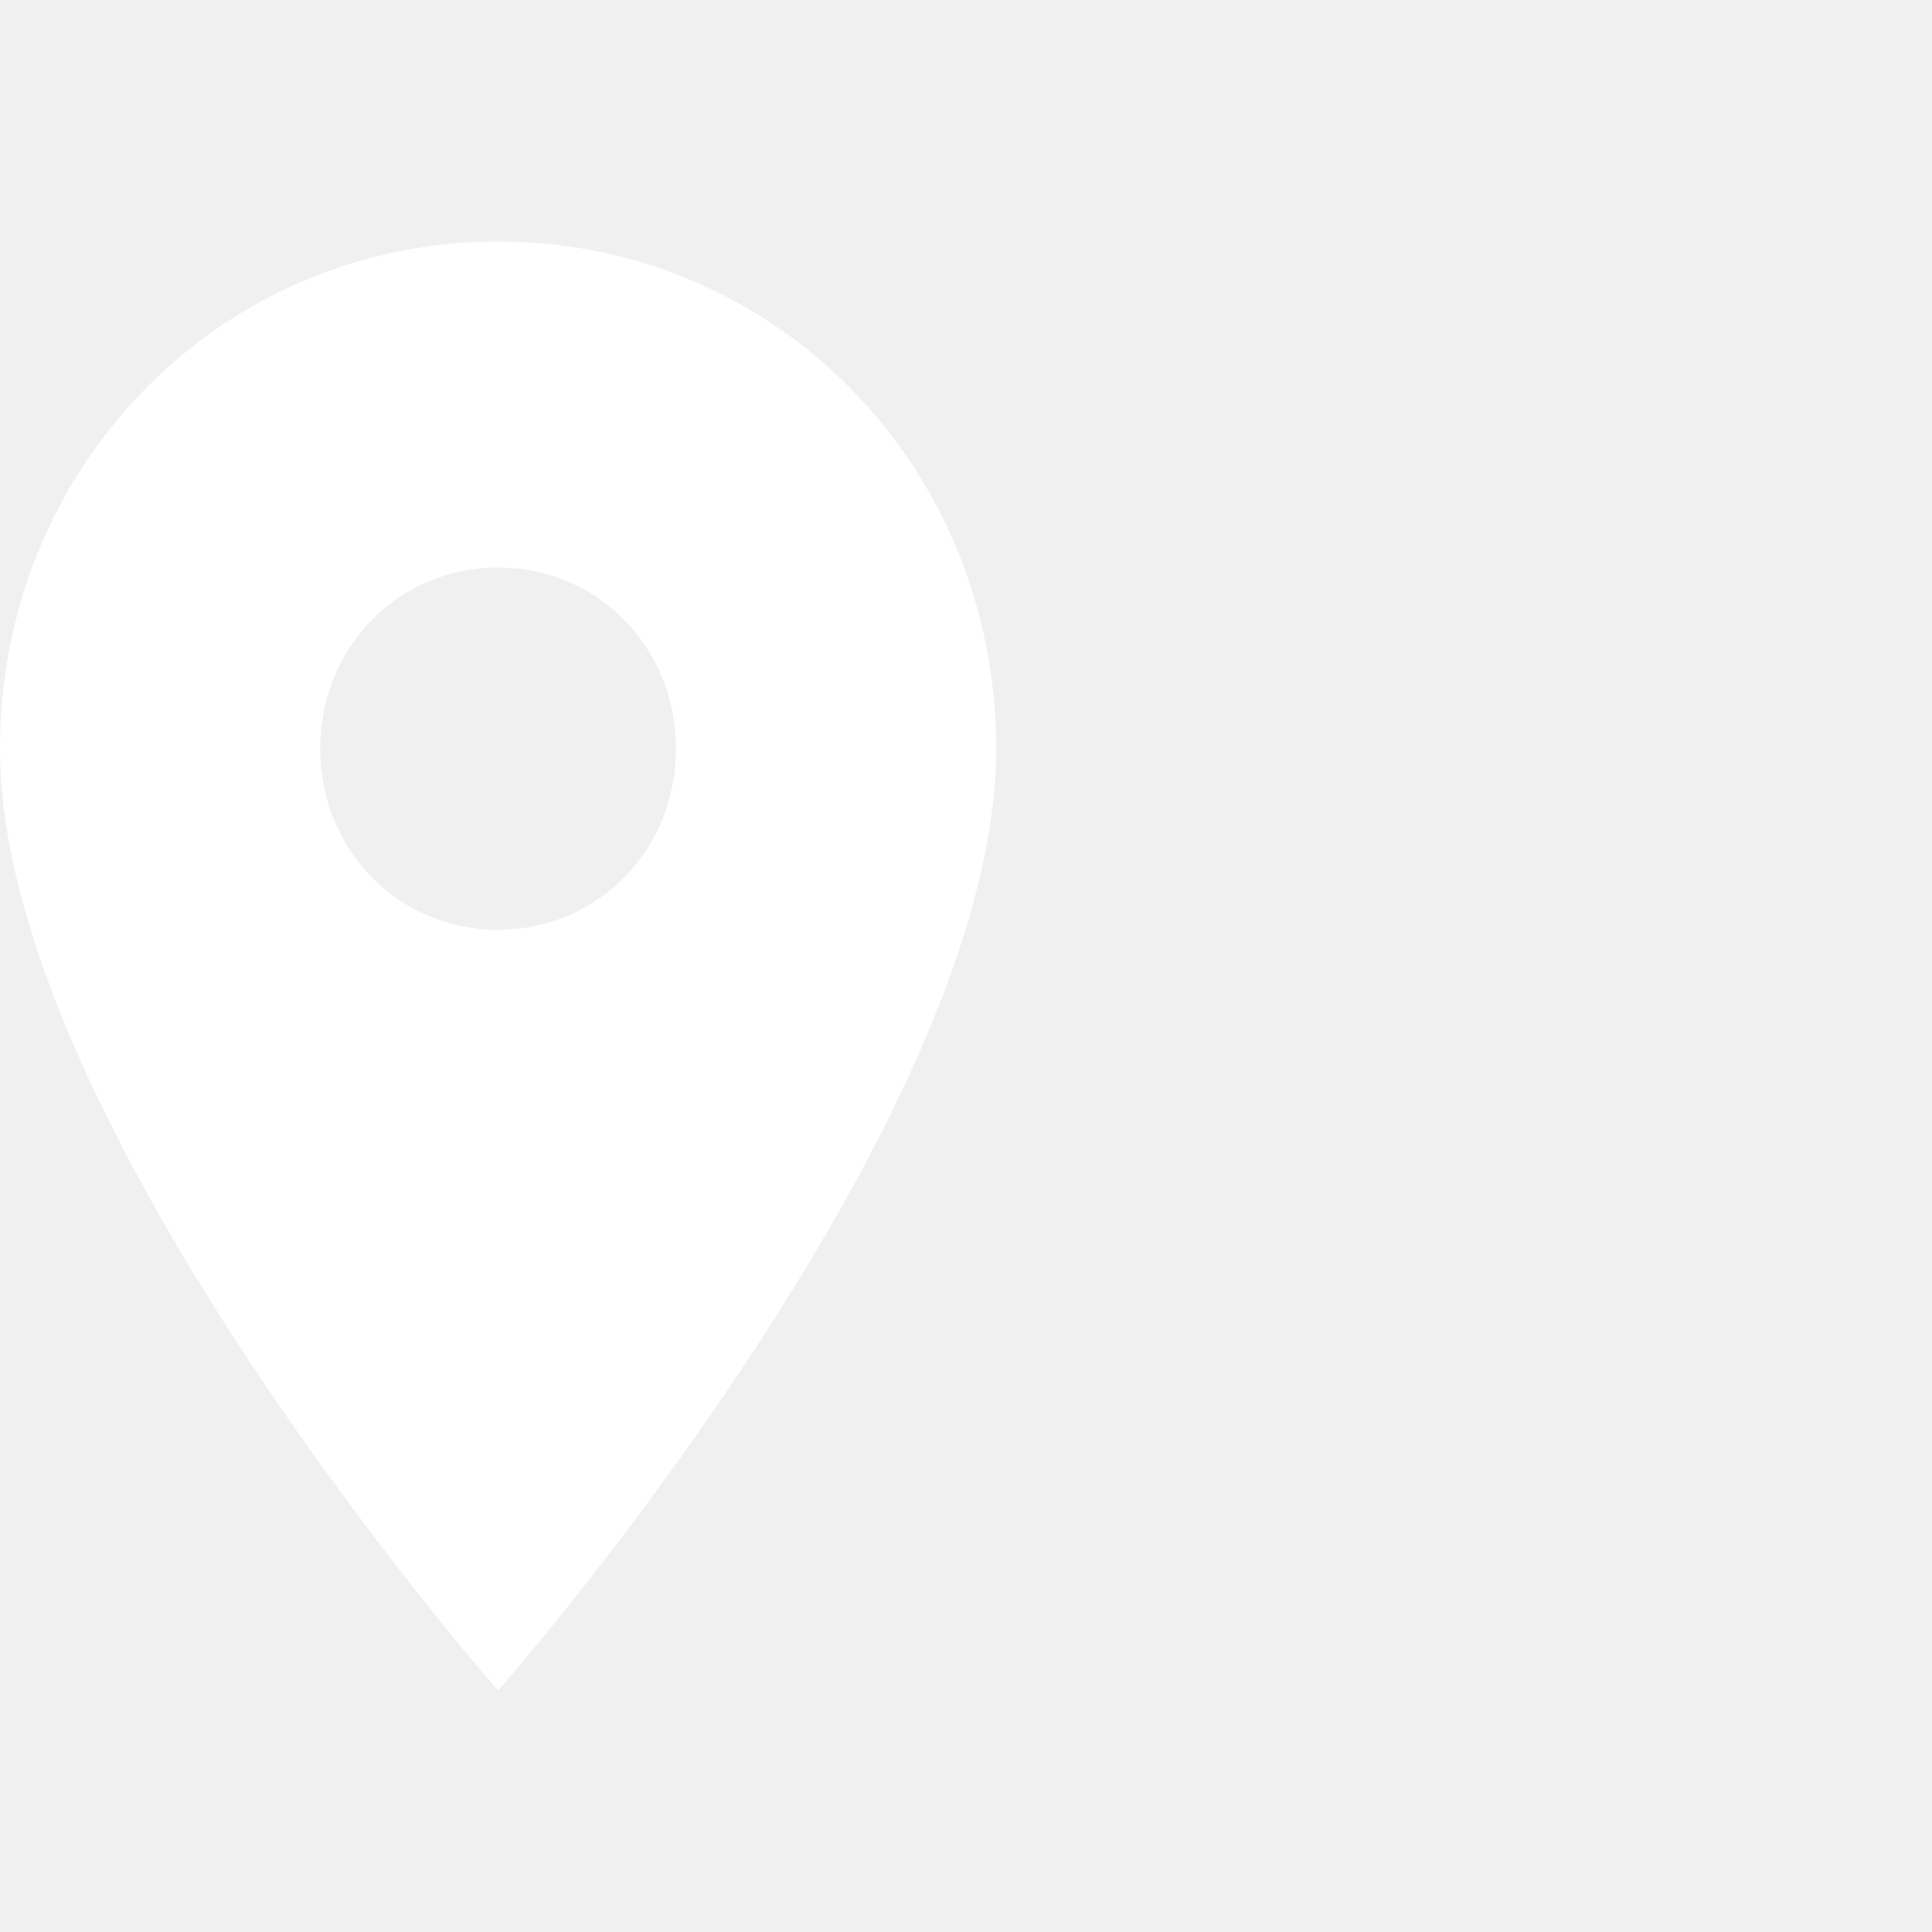
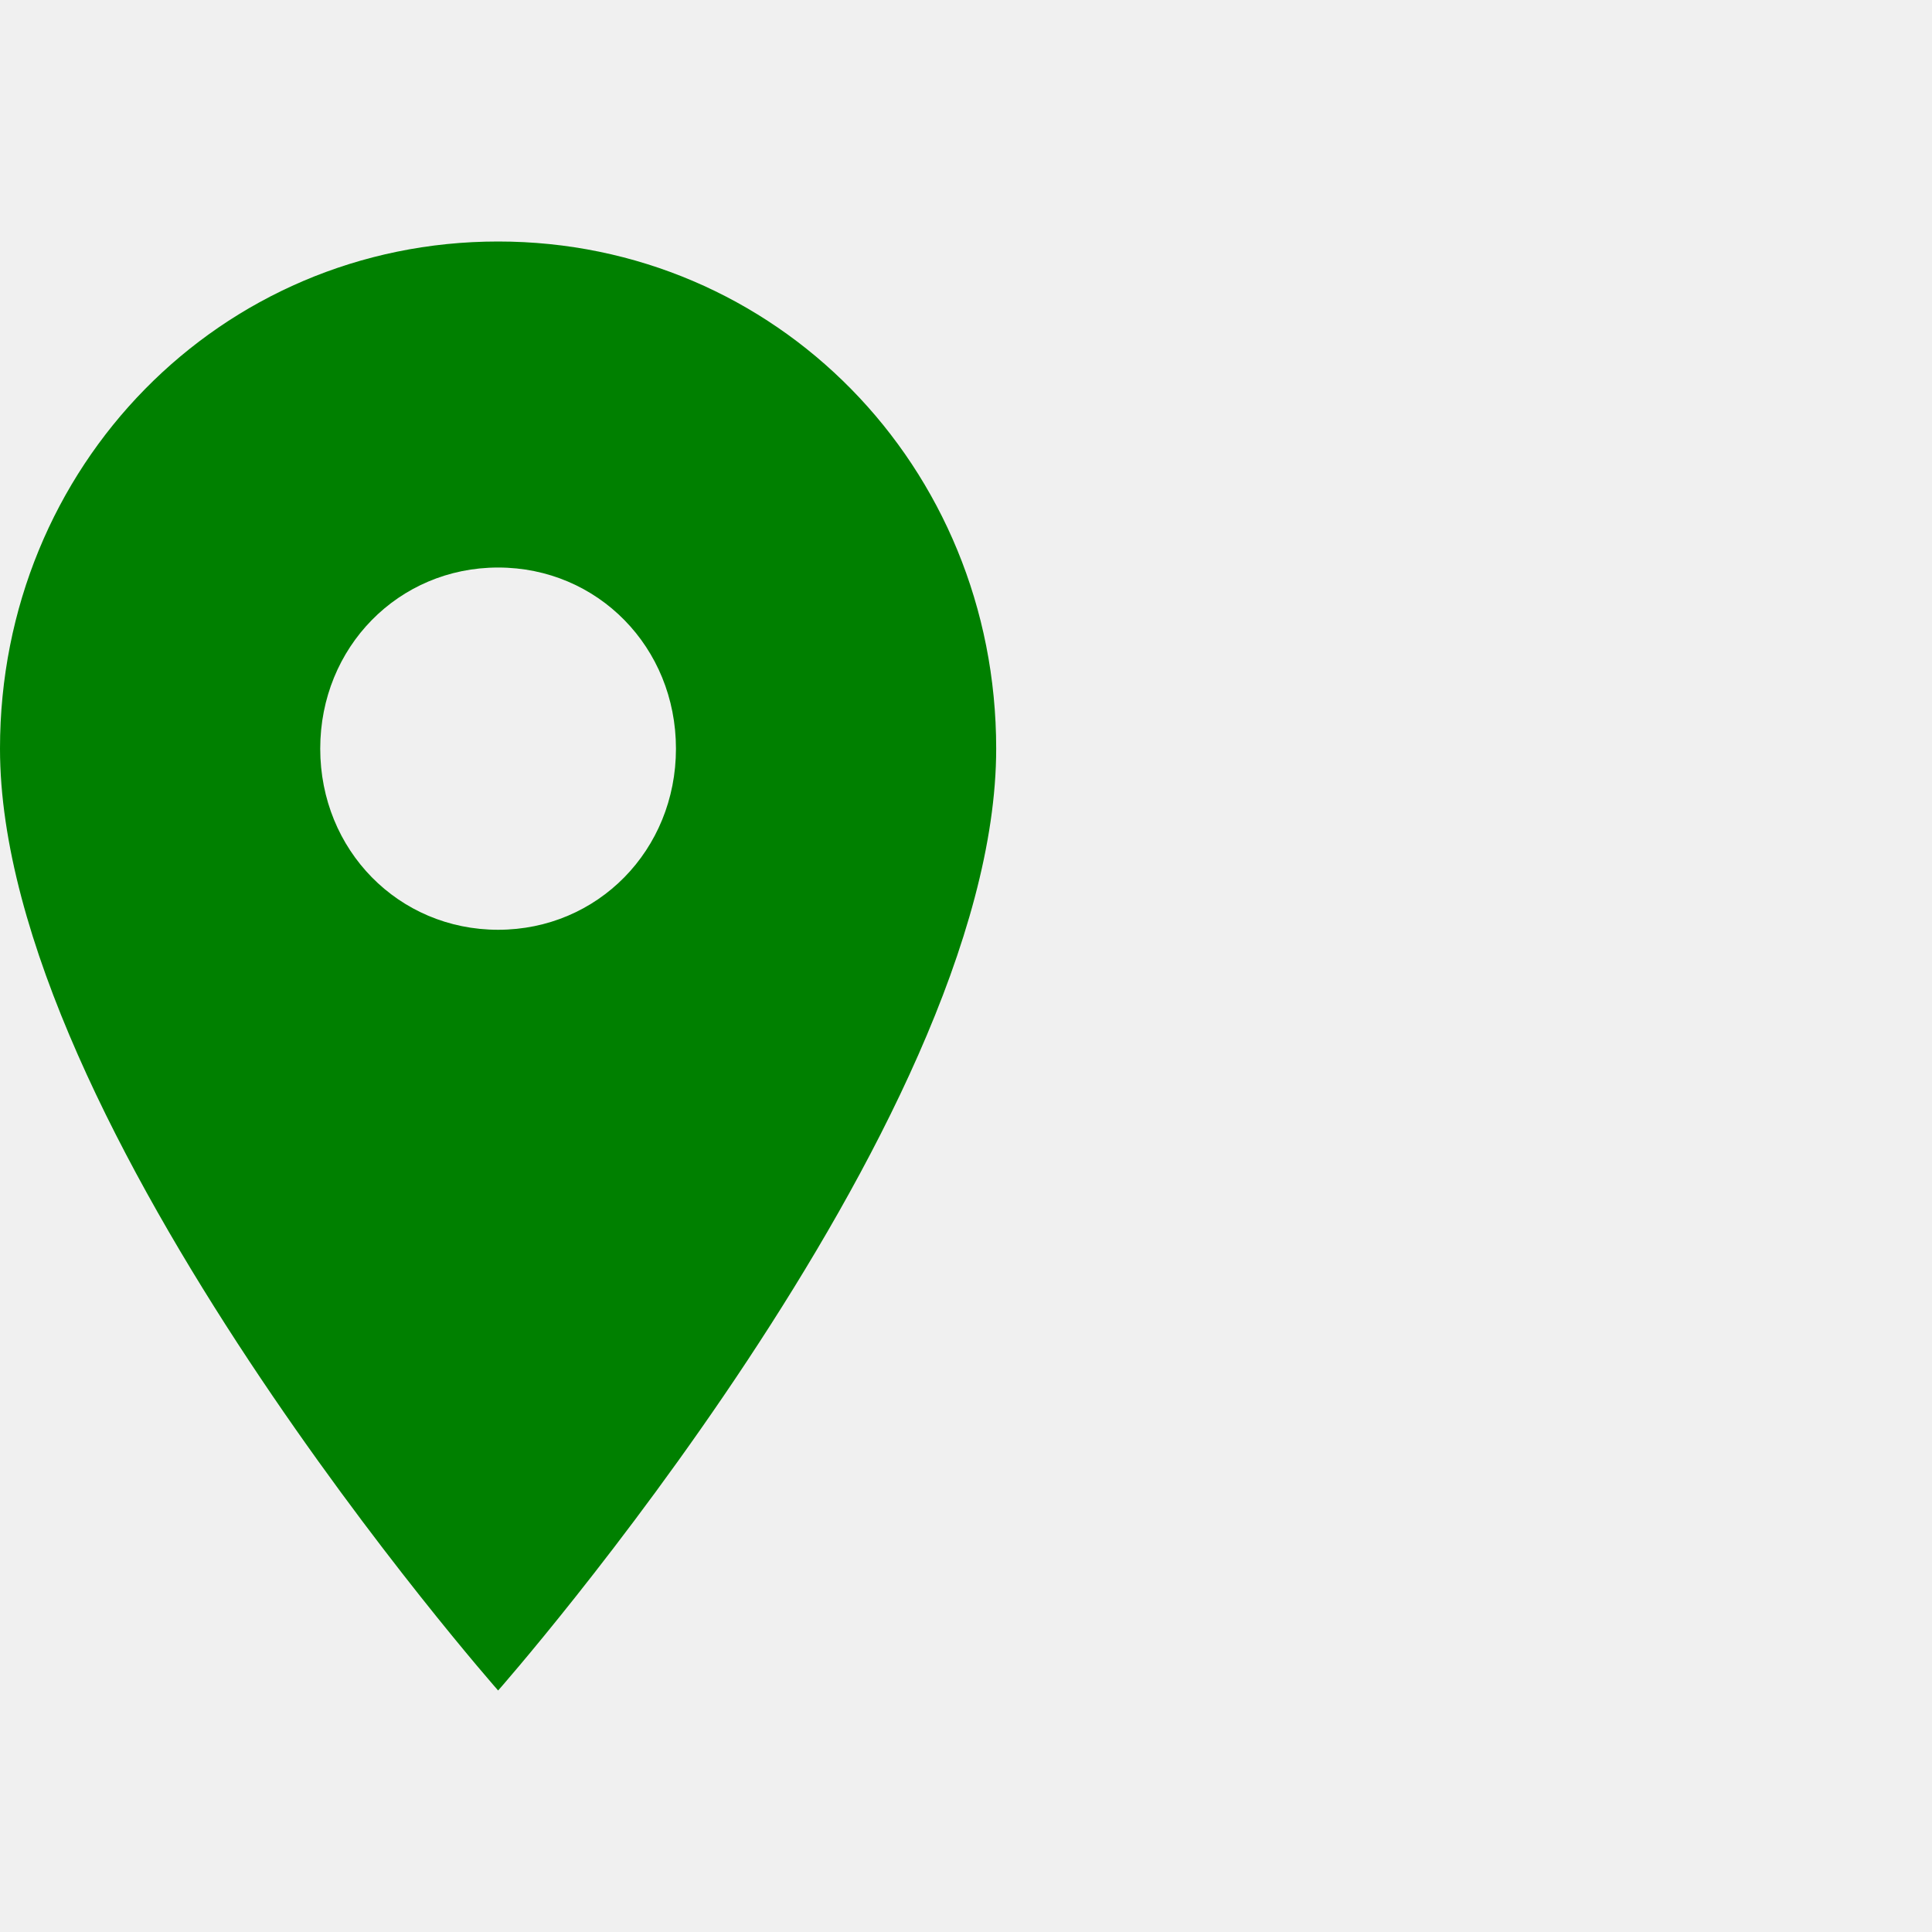
<svg xmlns="http://www.w3.org/2000/svg" width="24" height="24" viewBox="0 0 24 24" fill="none">
-   <path fill-rule="evenodd" clip-rule="evenodd" d="M6.188 3C2.74 3 0 5.79 0 9.3C0 13.98 6.188 21 6.188 21C6.188 21 12.375 13.98 12.375 9.3C12.375 5.79 9.635 3 6.188 3ZM6.188 11.55C4.95 11.55 3.978 10.56 3.978 9.3C3.978 8.04 4.95 7.05 6.188 7.05C7.425 7.05 8.397 8.04 8.397 9.3C8.397 10.56 7.425 11.55 6.188 11.55Z" fill="white" />
+   <path fill-rule="evenodd" clip-rule="evenodd" d="M6.188 3C2.74 3 0 5.79 0 9.3C0 13.98 6.188 21 6.188 21C6.188 21 12.375 13.98 12.375 9.3C12.375 5.79 9.635 3 6.188 3ZM6.188 11.55C4.95 11.55 3.978 10.56 3.978 9.3C3.978 8.04 4.95 7.05 6.188 7.05C7.425 7.05 8.397 8.04 8.397 9.3C8.397 10.56 7.425 11.55 6.188 11.55Z" fill="green" />
</svg>
